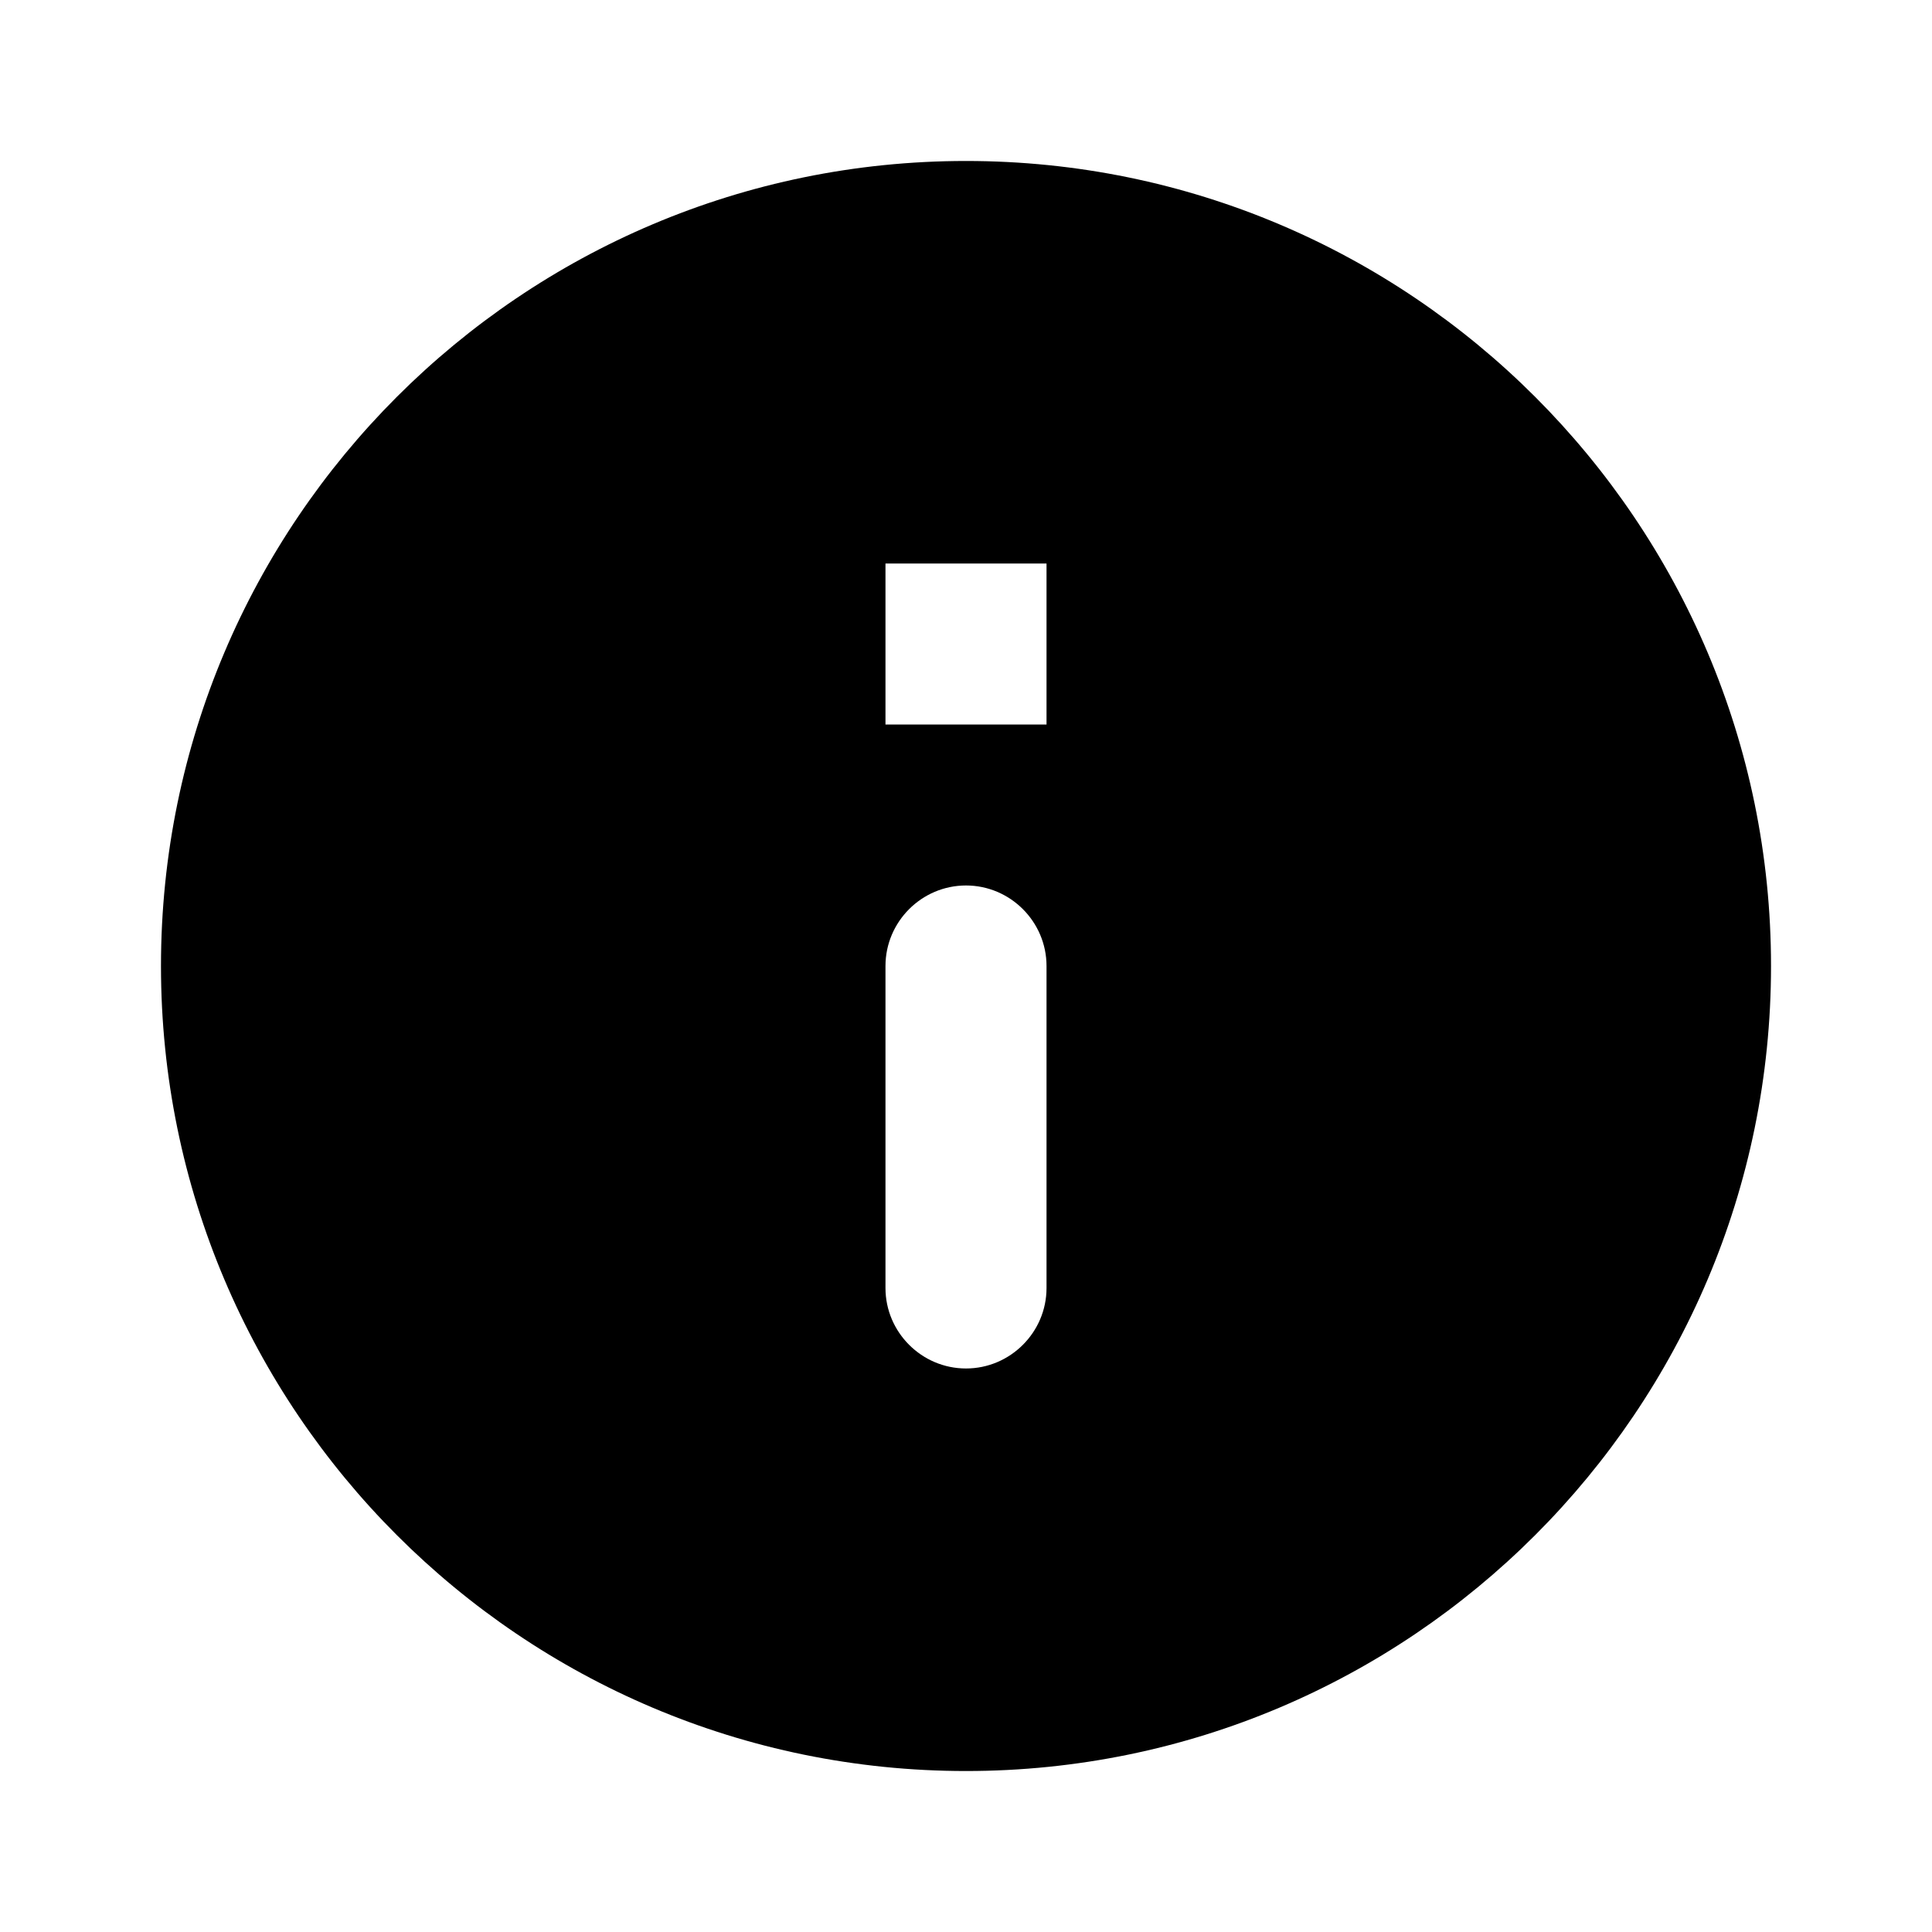
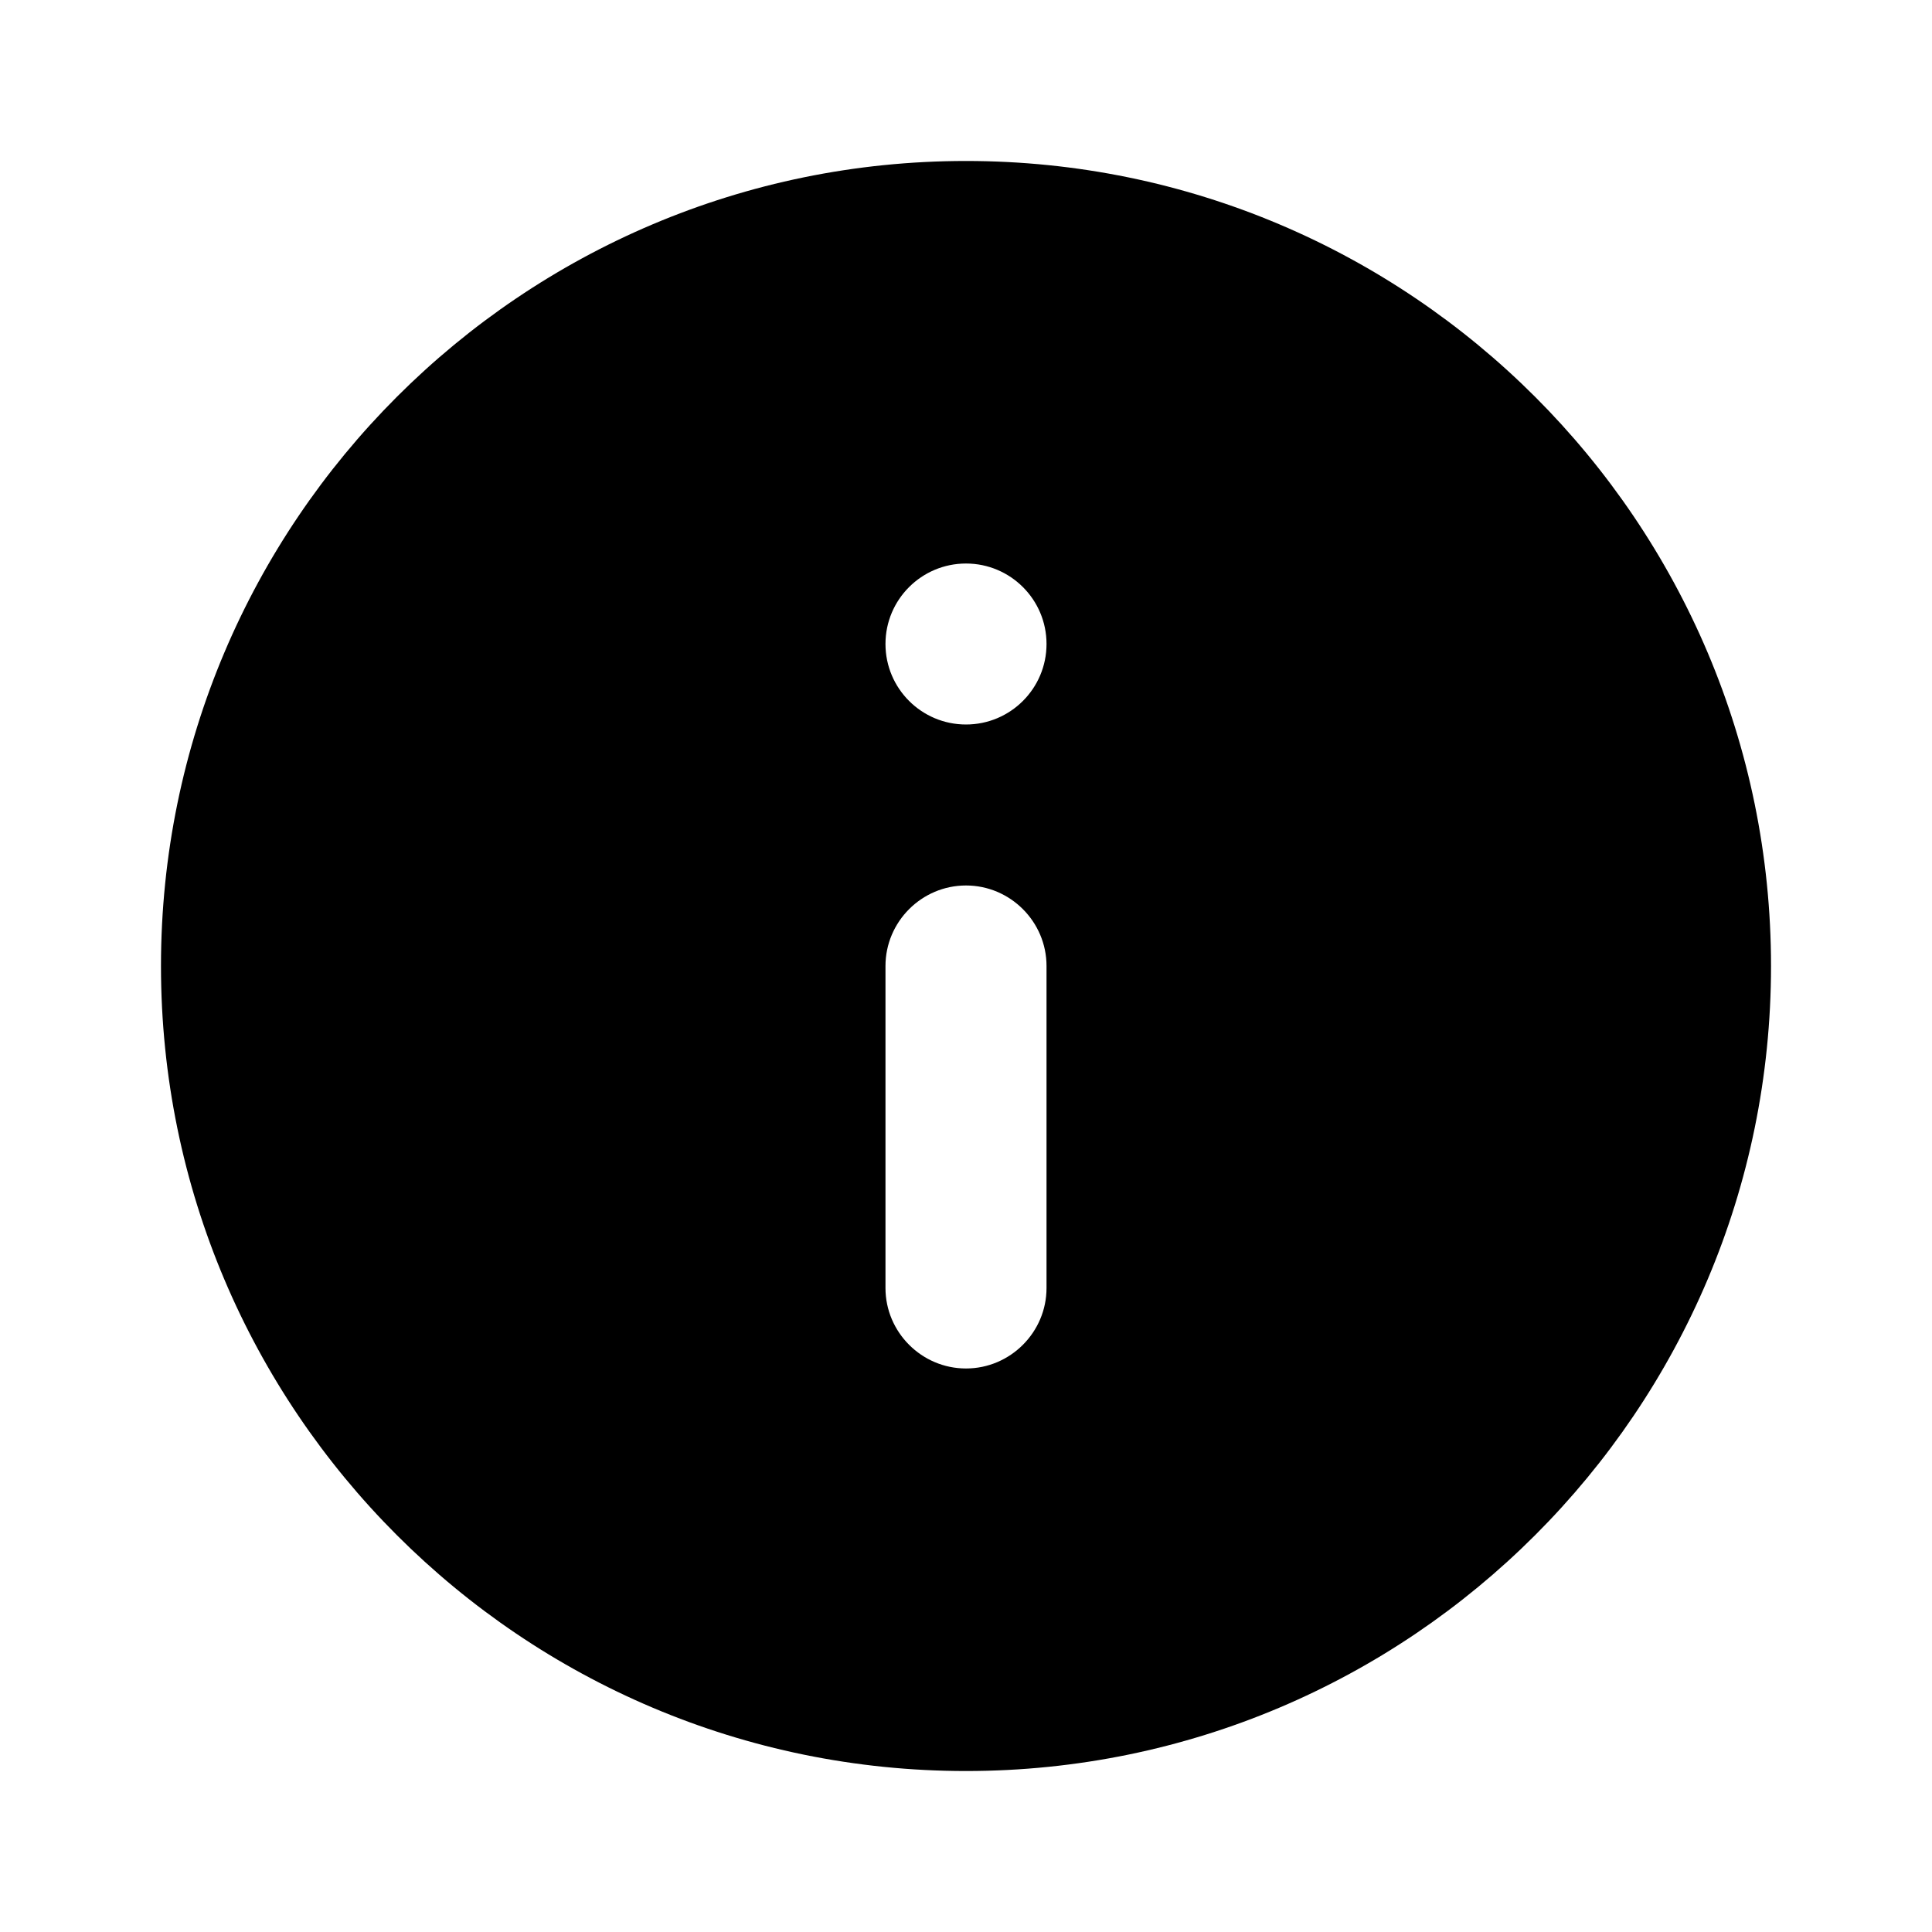
<svg xmlns="http://www.w3.org/2000/svg" width="28" height="28" viewBox="0 0 28 28" fill="none">
-   <path d="M14 2.333C7.56 2.333 2.333 7.56 2.333 14C2.333 20.44 7.56 25.667 14 25.667C20.44 25.667 25.667 20.44 25.667 14C25.667 7.56 20.44 2.333 14 2.333ZM14 19.833C13.358 19.833 12.833 19.308 12.833 18.667V14C12.833 13.358 13.358 12.833 14 12.833C14.642 12.833 15.167 13.358 15.167 14V18.667C15.167 19.308 14.642 19.833 14 19.833ZM15.167 10.5H12.833V8.167H15.167V10.5Z" fill="black" />
+   <path d="M14 2.333C7.56 2.333 2.333 7.56 2.333 14C2.333 20.44 7.56 25.667 14 25.667C20.44 25.667 25.667 20.44 25.667 14C25.667 7.56 20.44 2.333 14 2.333ZM14 19.833C13.358 19.833 12.833 19.308 12.833 18.667V14C12.833 13.358 13.358 12.833 14 12.833C14.642 12.833 15.167 13.358 15.167 14V18.667C15.167 19.308 14.642 19.833 14 19.833ZM15.167 9.333C15.167 9.978 14.644 10.5 14 10.5C13.356 10.5 12.833 9.978 12.833 9.333C12.833 8.689 13.356 8.167 14 8.167C14.644 8.167 15.167 8.689 15.167 9.333Z" fill="black" />
</svg>
